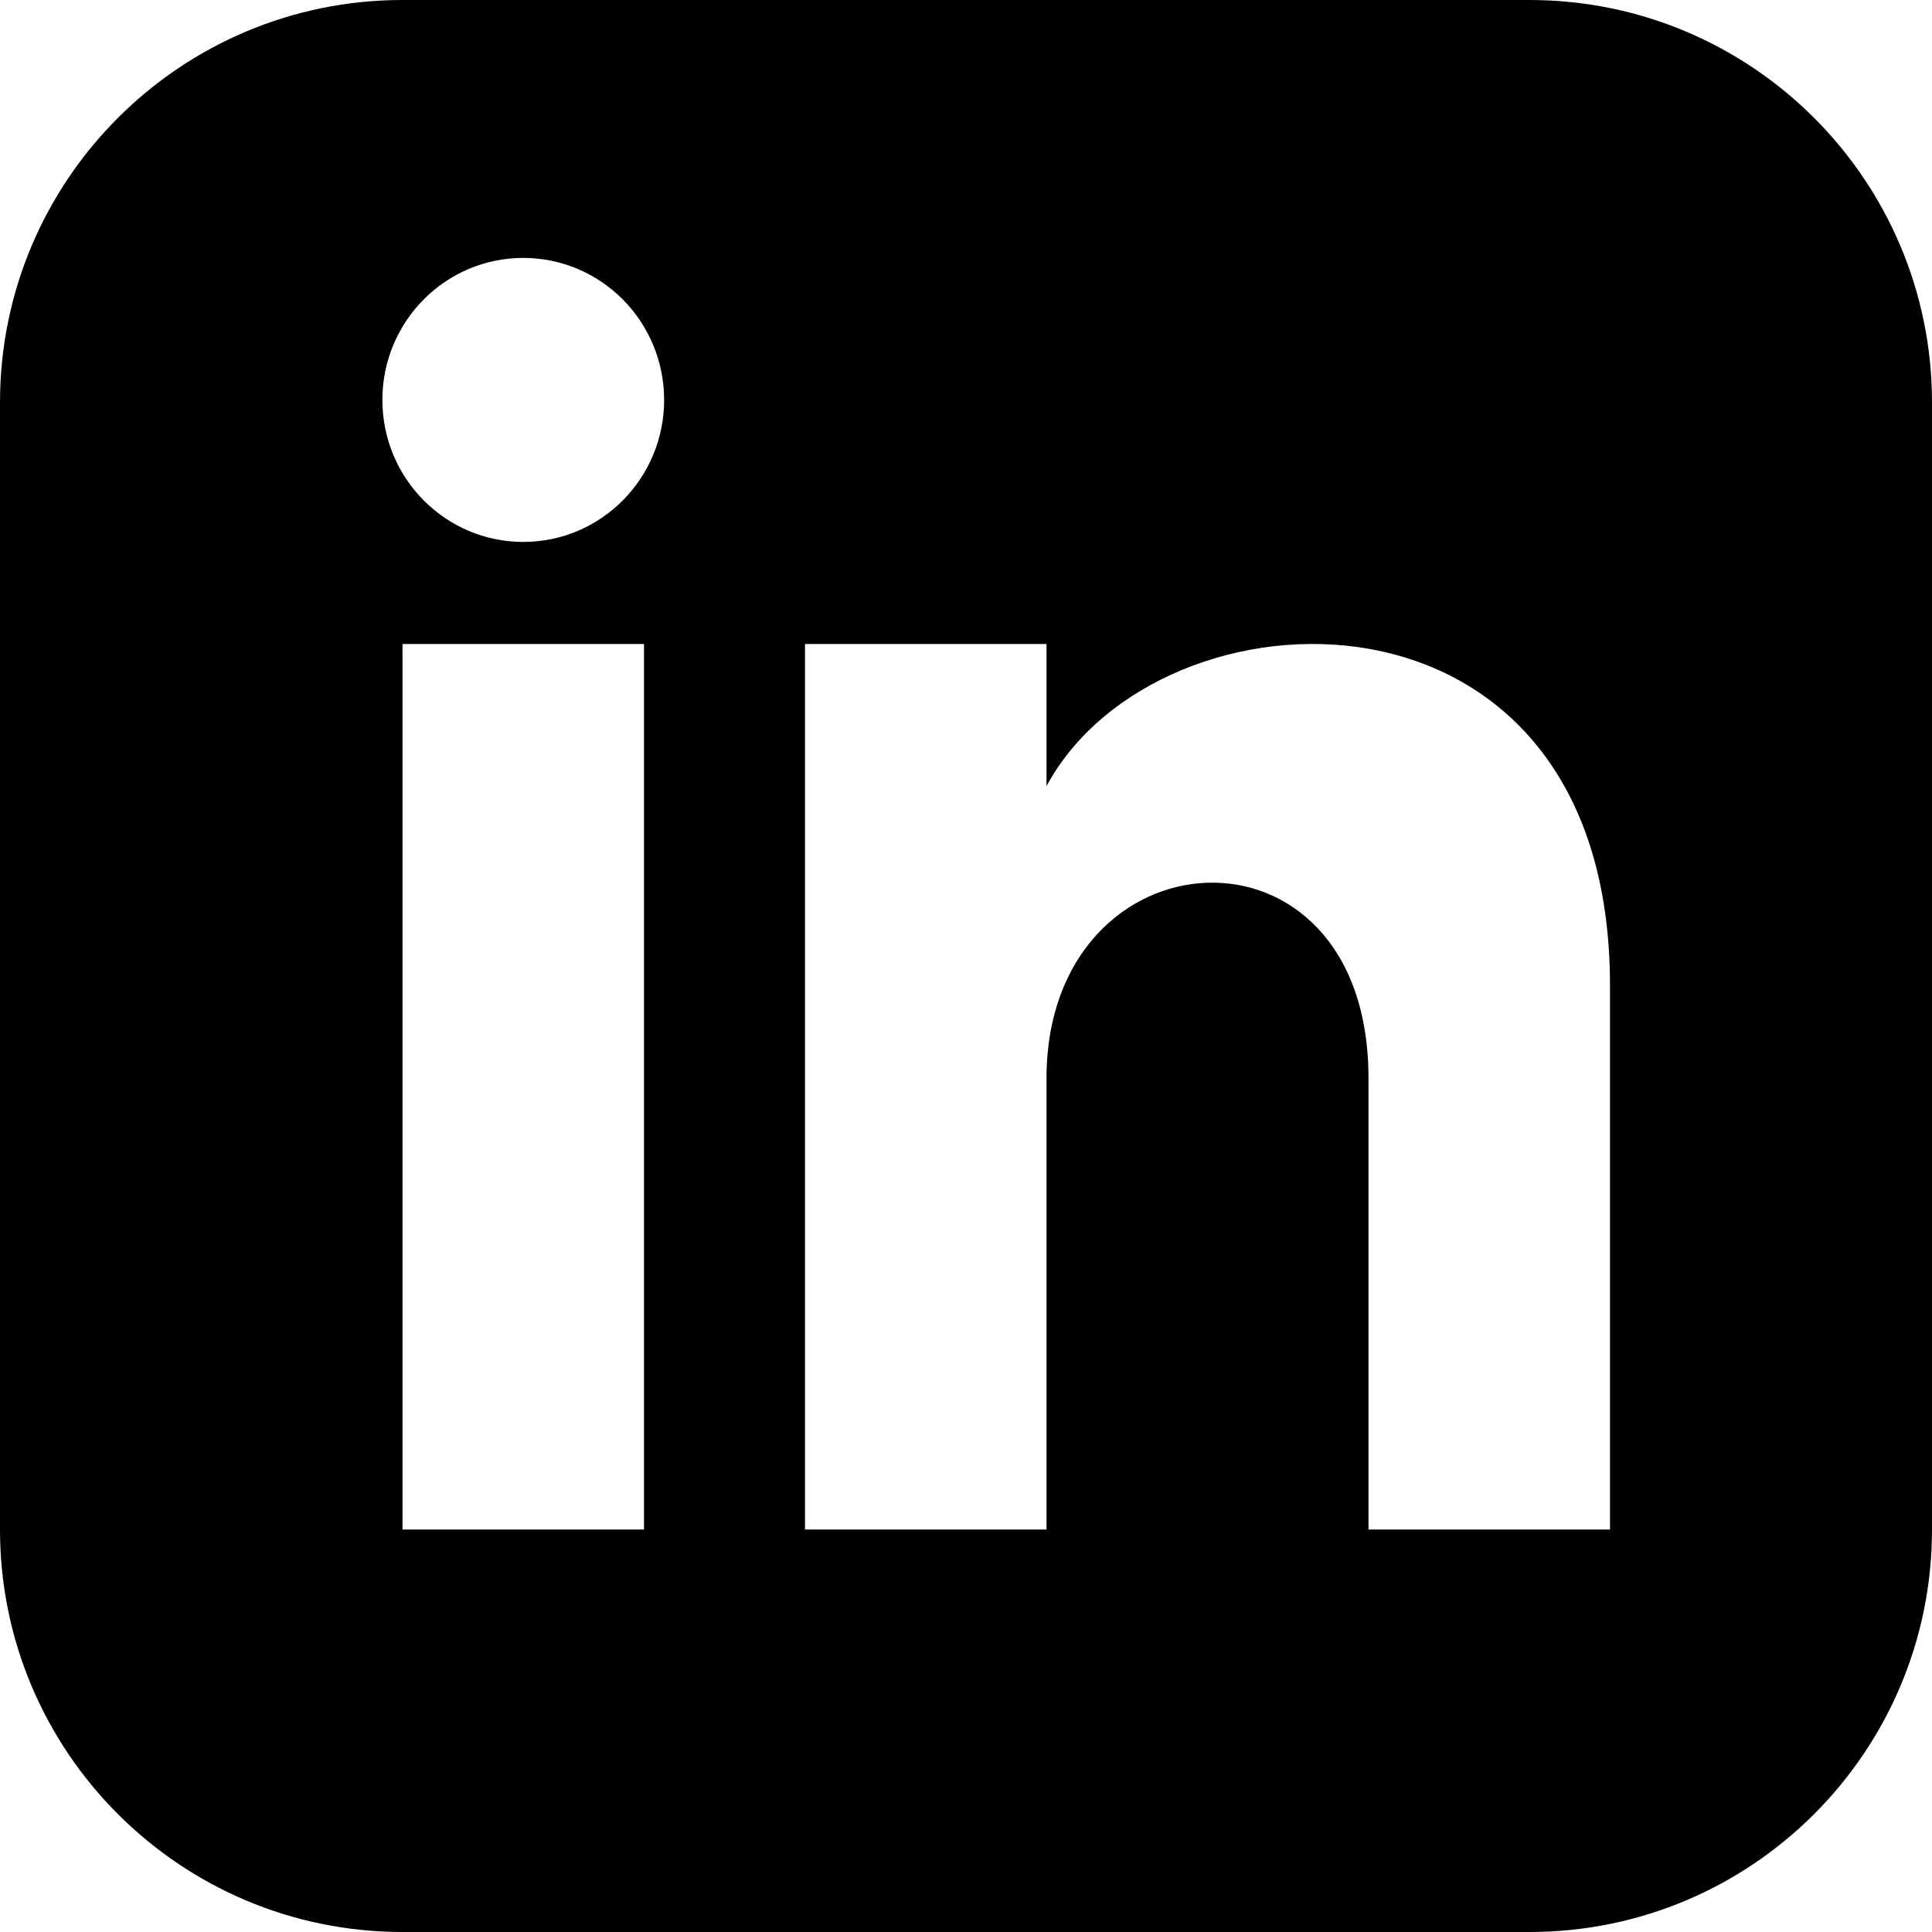
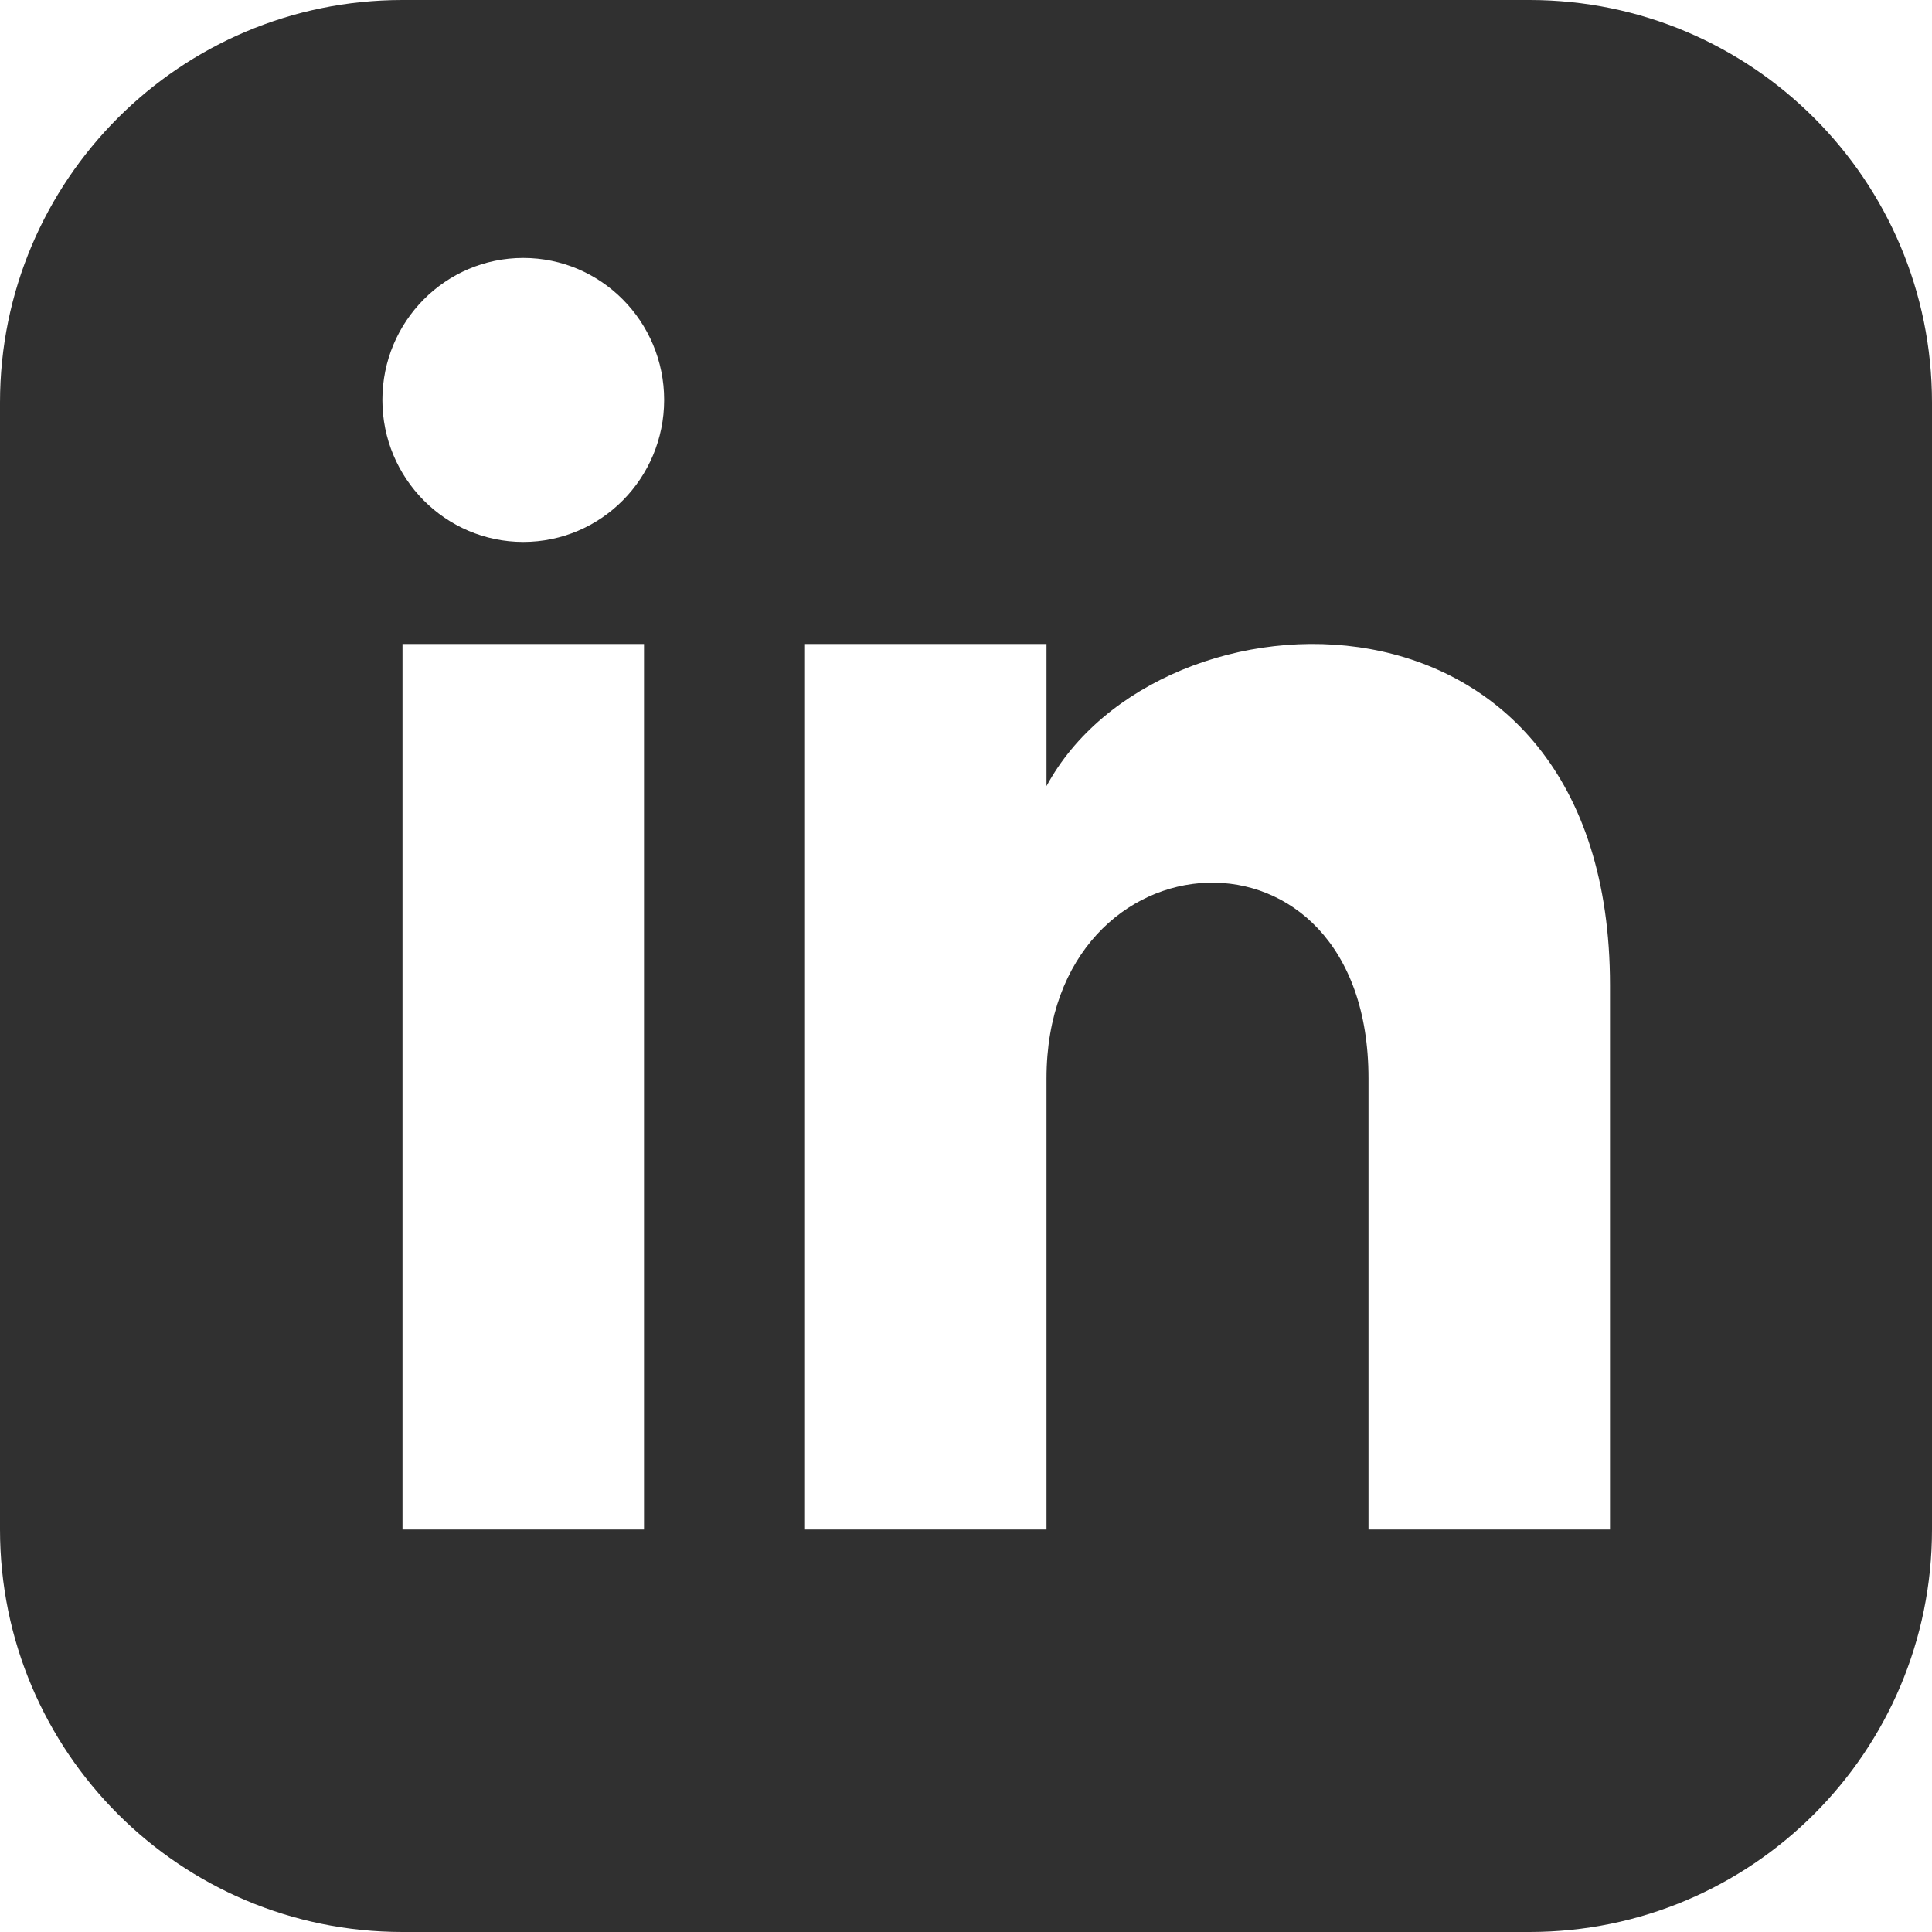
- <svg xmlns="http://www.w3.org/2000/svg" width="24" height="24" viewBox="0 0 24 24">
-   <path d="M19 0h-14c-2.761 0-5 2.239-5 5v14c0 2.761 2.239 5 5 5h14c2.762 0 5-2.239 5-5v-14c0-2.761-2.238-5-5-5zm-11 19h-3v-11h3v11zm-1.5-12.268c-.966 0-1.75-.79-1.75-1.764s.784-1.764 1.75-1.764 1.75.79 1.75 1.764-.783 1.764-1.75 1.764zm13.5 12.268h-3v-5.604c0-3.368-4-3.113-4 0v5.604h-3v-11h3v1.765c1.396-2.586 7-2.777 7 2.476v6.759z" />
+ <svg xmlns="http://www.w3.org/2000/svg" width="24" height="24" viewBox="0 0 24 24" fill="none">
+   <path d="M19 0H5C2.239 0 0 2.239 0 5V19C0 21.761 2.239 24 5 24H19C21.762 24 24 21.761 24 19V5C24 2.239 21.762 0 19 0ZM8 19H5V8H8V19ZM6.5 6.732C5.534 6.732 4.75 5.942 4.75 4.968C4.75 3.994 5.534 3.204 6.5 3.204C7.466 3.204 8.25 3.994 8.25 4.968C8.25 5.942 7.467 6.732 6.5 6.732ZM20 19H17V13.396C17 10.028 13 10.283 13 13.396V19H10V8H13V9.765C14.396 7.179 20 6.988 20 12.241V19Z" fill="#303030" />
</svg>
